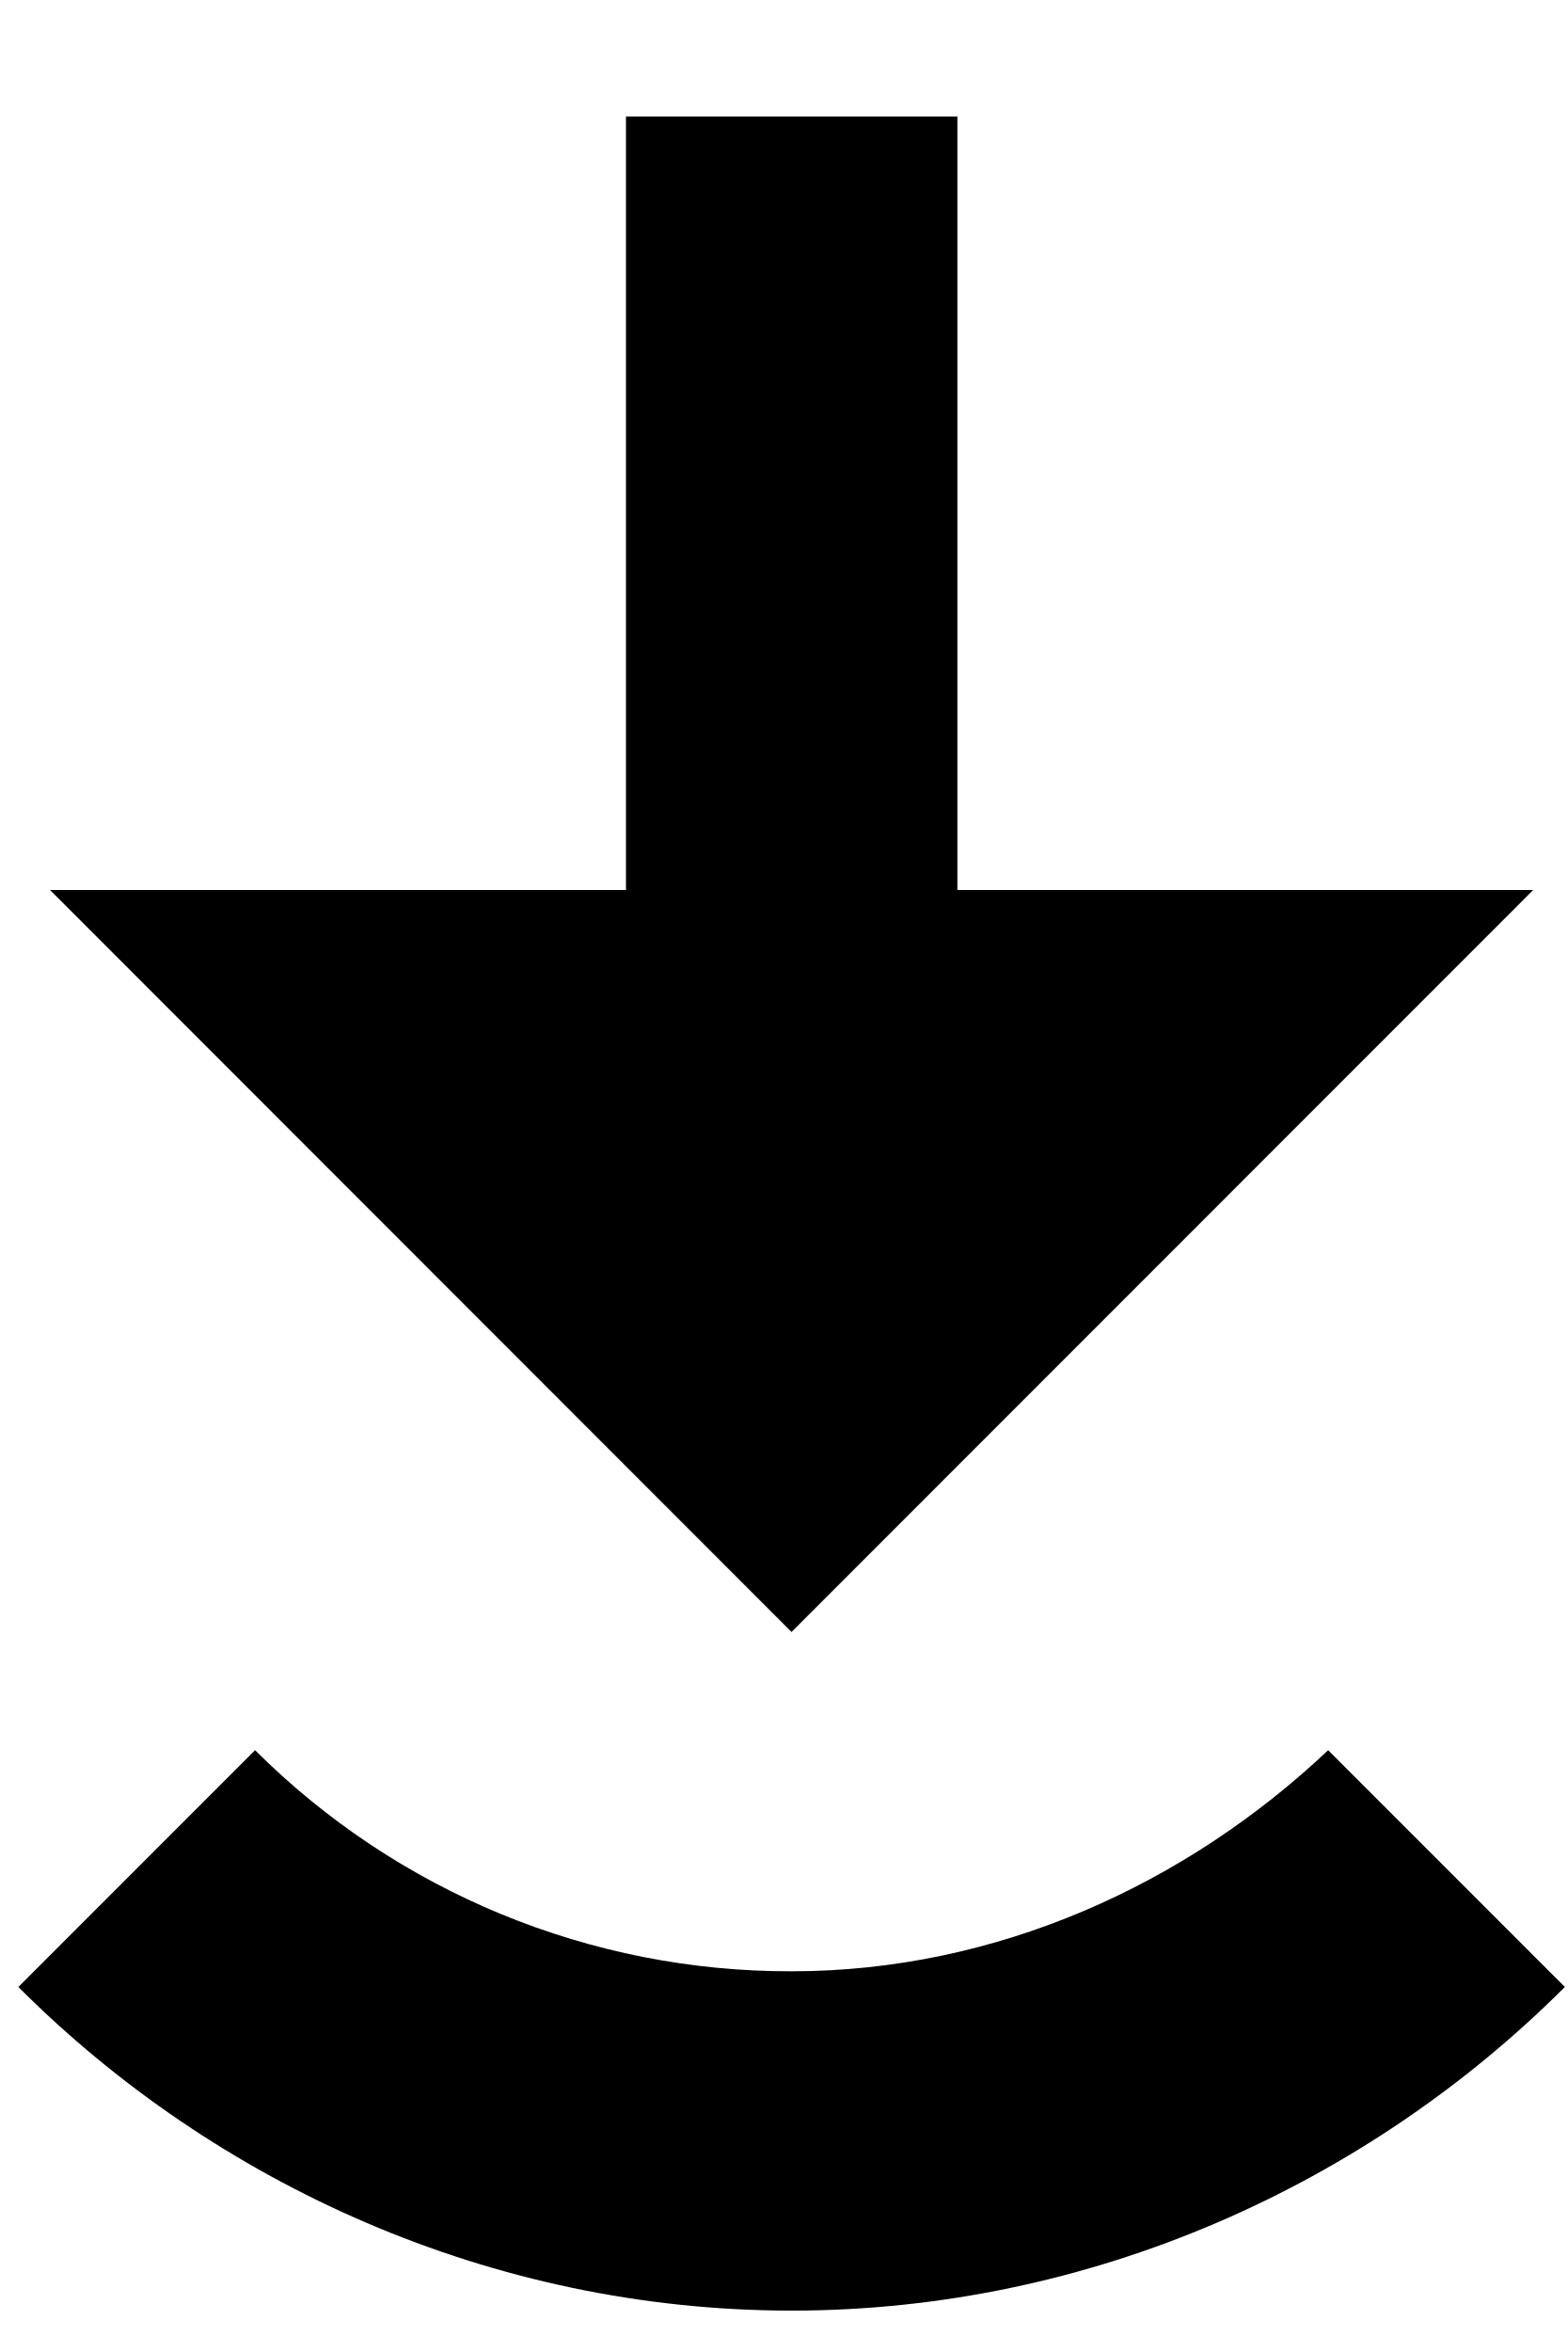
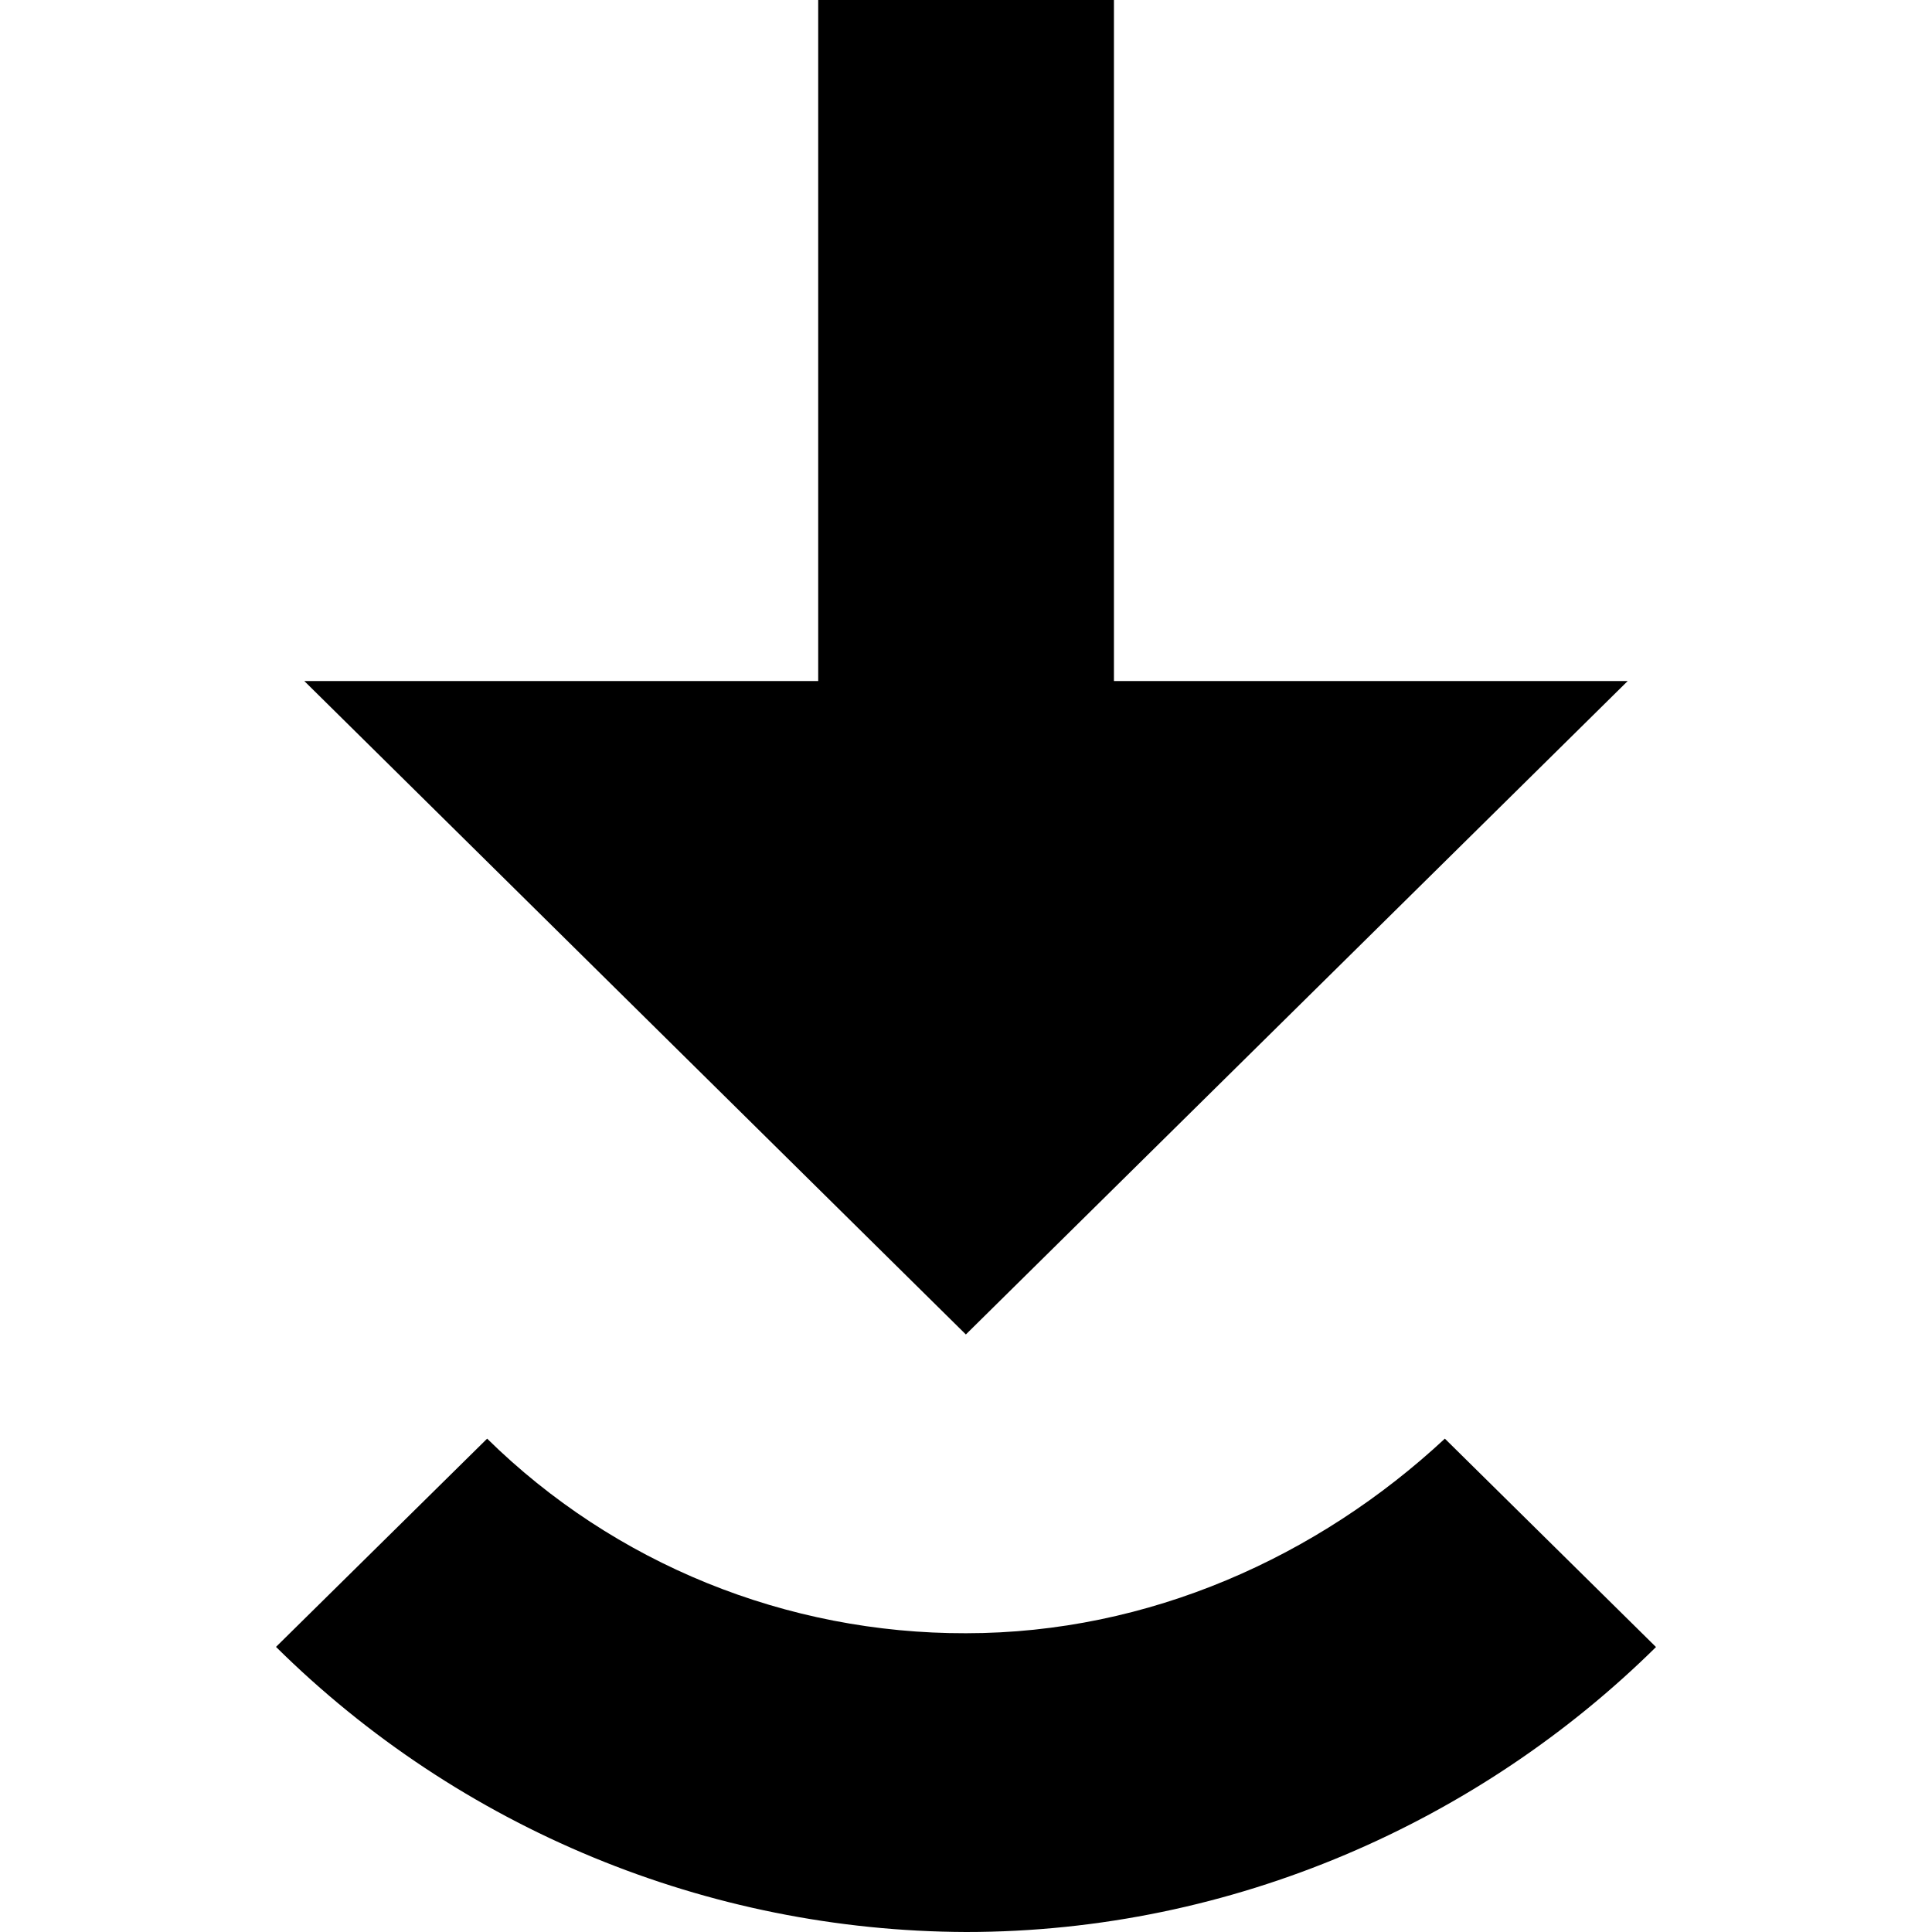
- <svg xmlns="http://www.w3.org/2000/svg" width="10" height="15" viewBox="0 0 10 15">
-   <path d="M5.05 12.572a4.83 4.83 0 0 1-3.423-1.41l-1.51 1.51c1.258 1.259 3.02 2.064 4.932 2.064 1.913 0 3.674-.805 4.933-2.064l-1.51-1.51c-.906.856-2.114 1.41-3.423 1.41zM6.107 5.676V.743H3.993v4.933H.319l4.73 4.732L9.78 5.676z" />
+ <svg xmlns="http://www.w3.org/2000/svg" height="14" width="14" viewBox="0 0 14 14">
+   <path d="M7 11.835a4.896 4.832 0 0 1-3.47-1.41L2 11.934A7.145 7.145 0 0 0 7 14c1.939 0 3.724-.805 5-2.065l-1.53-1.51c-.92.856-2.144 1.41-3.47 1.41zm1.072-6.9V0H5.929v4.935H2.205L6.999 9.67l4.796-4.735z" />
</svg>
